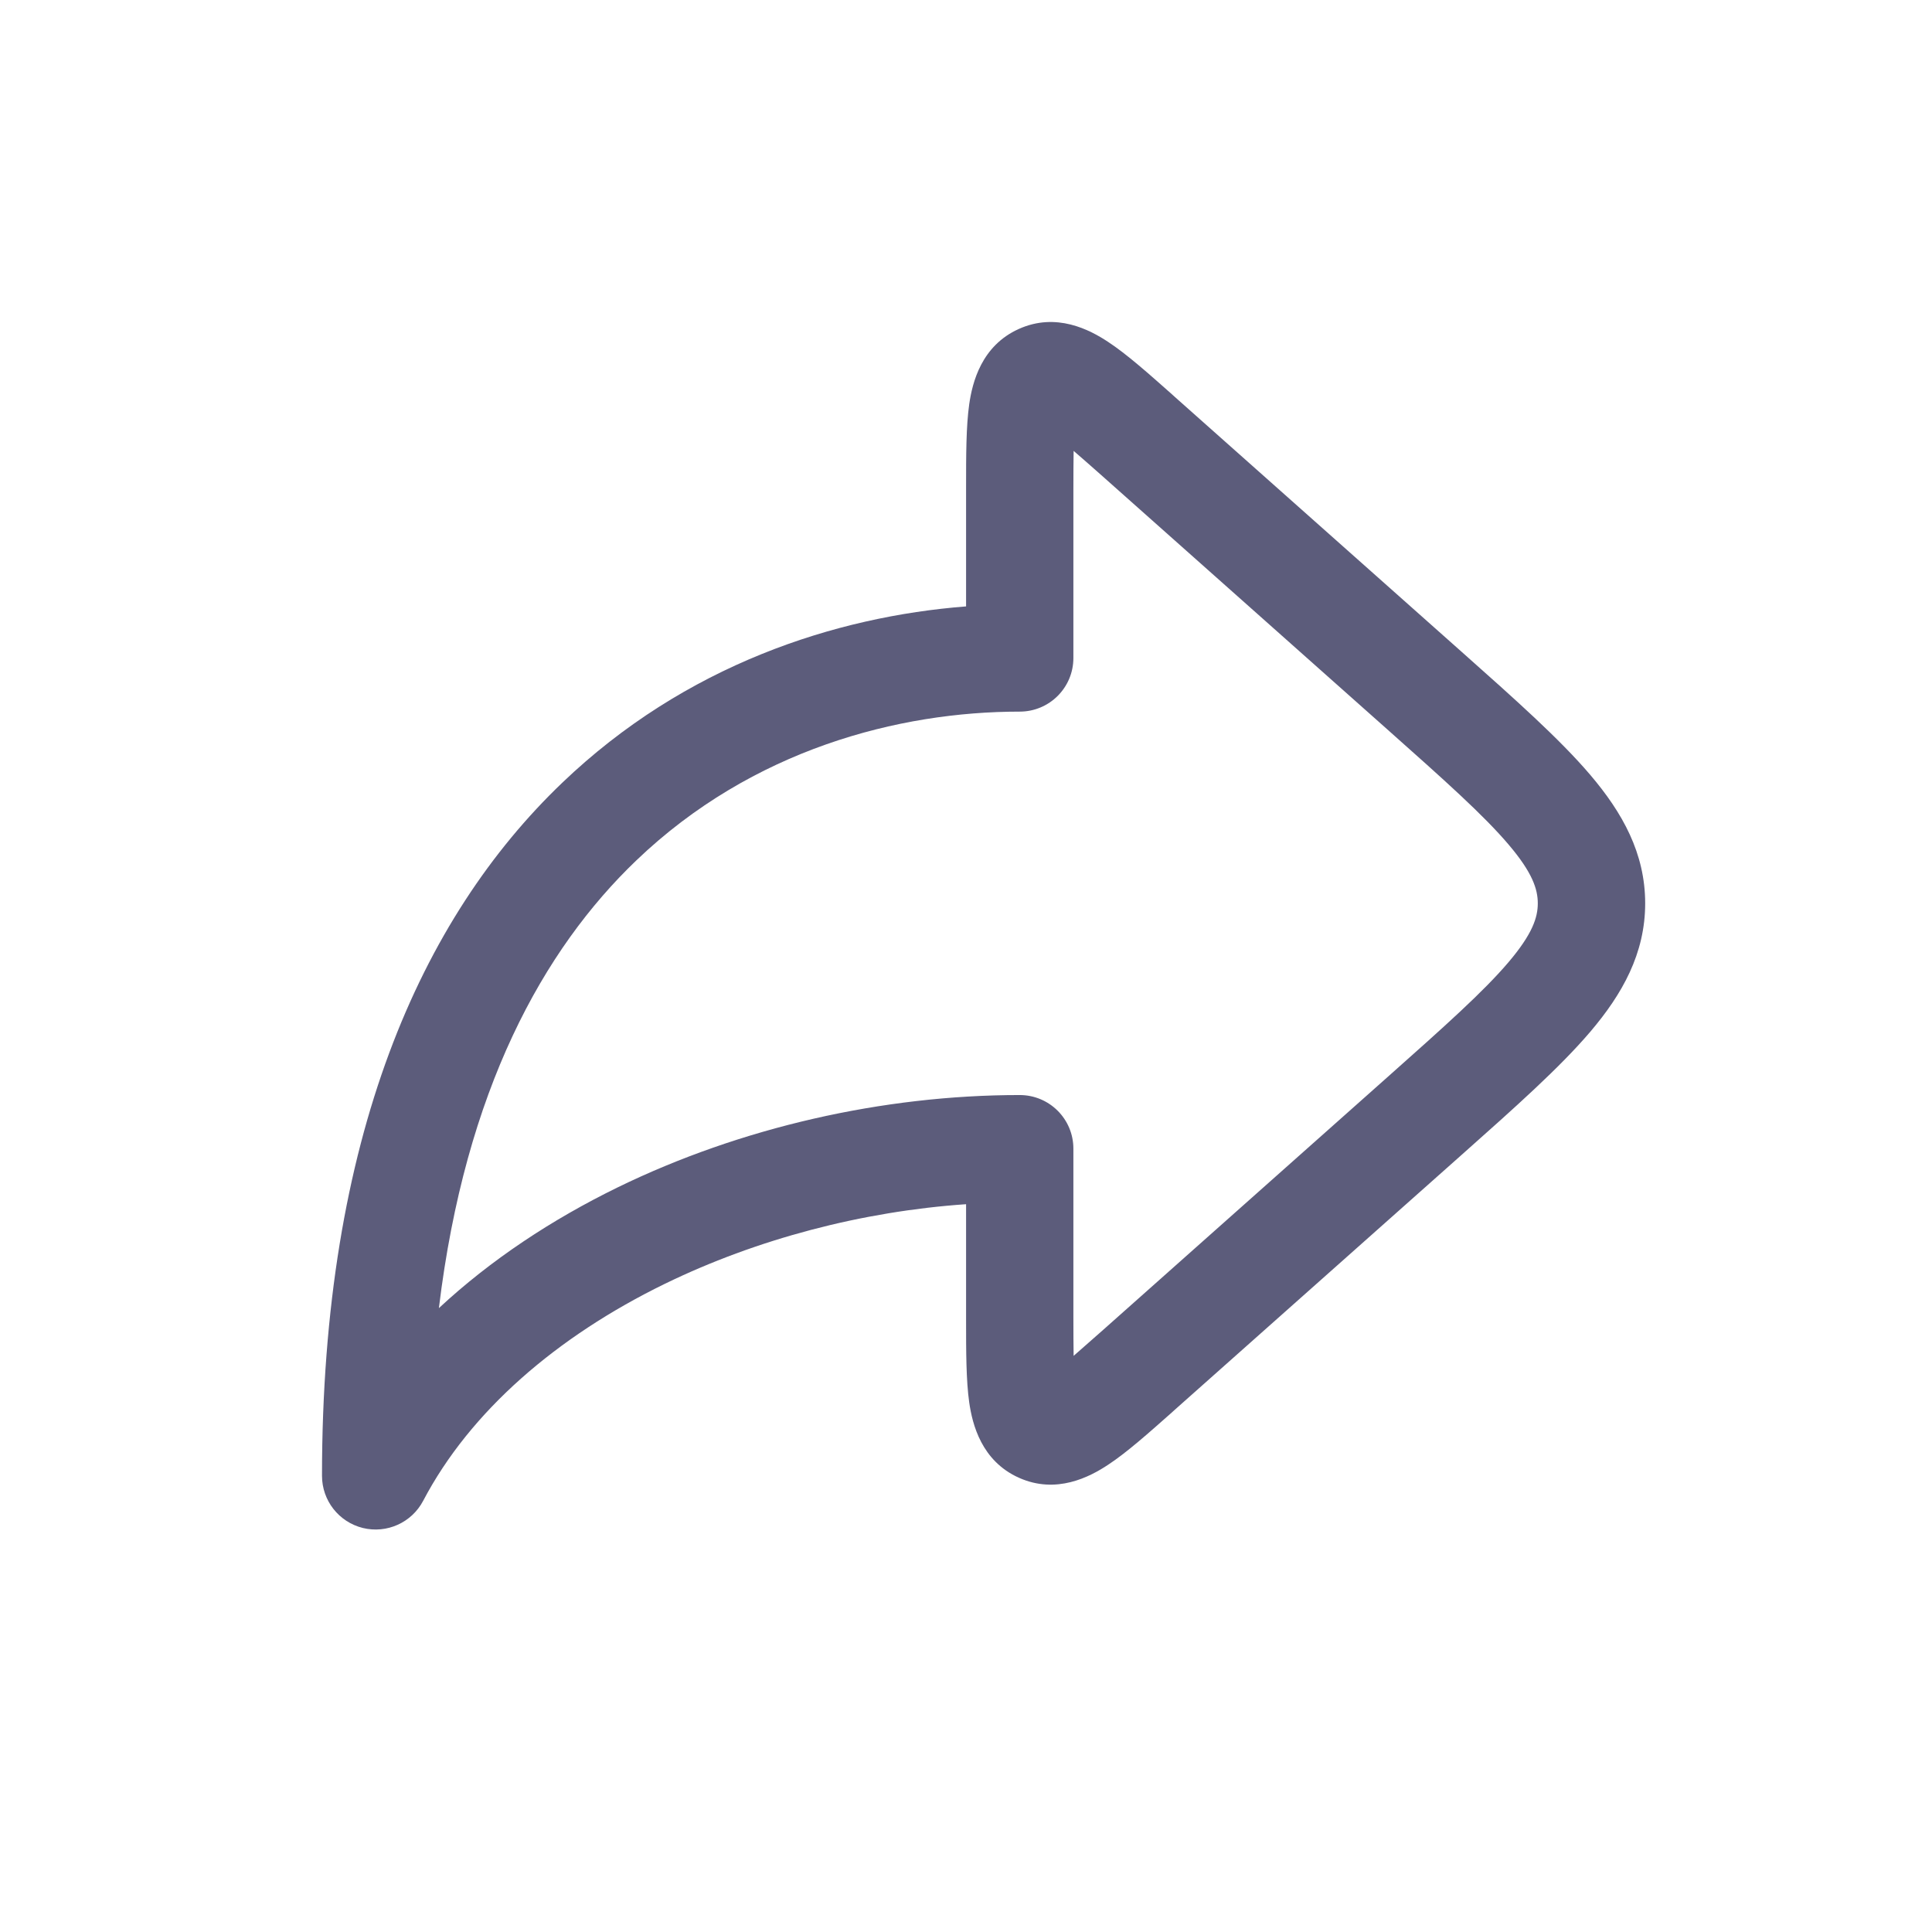
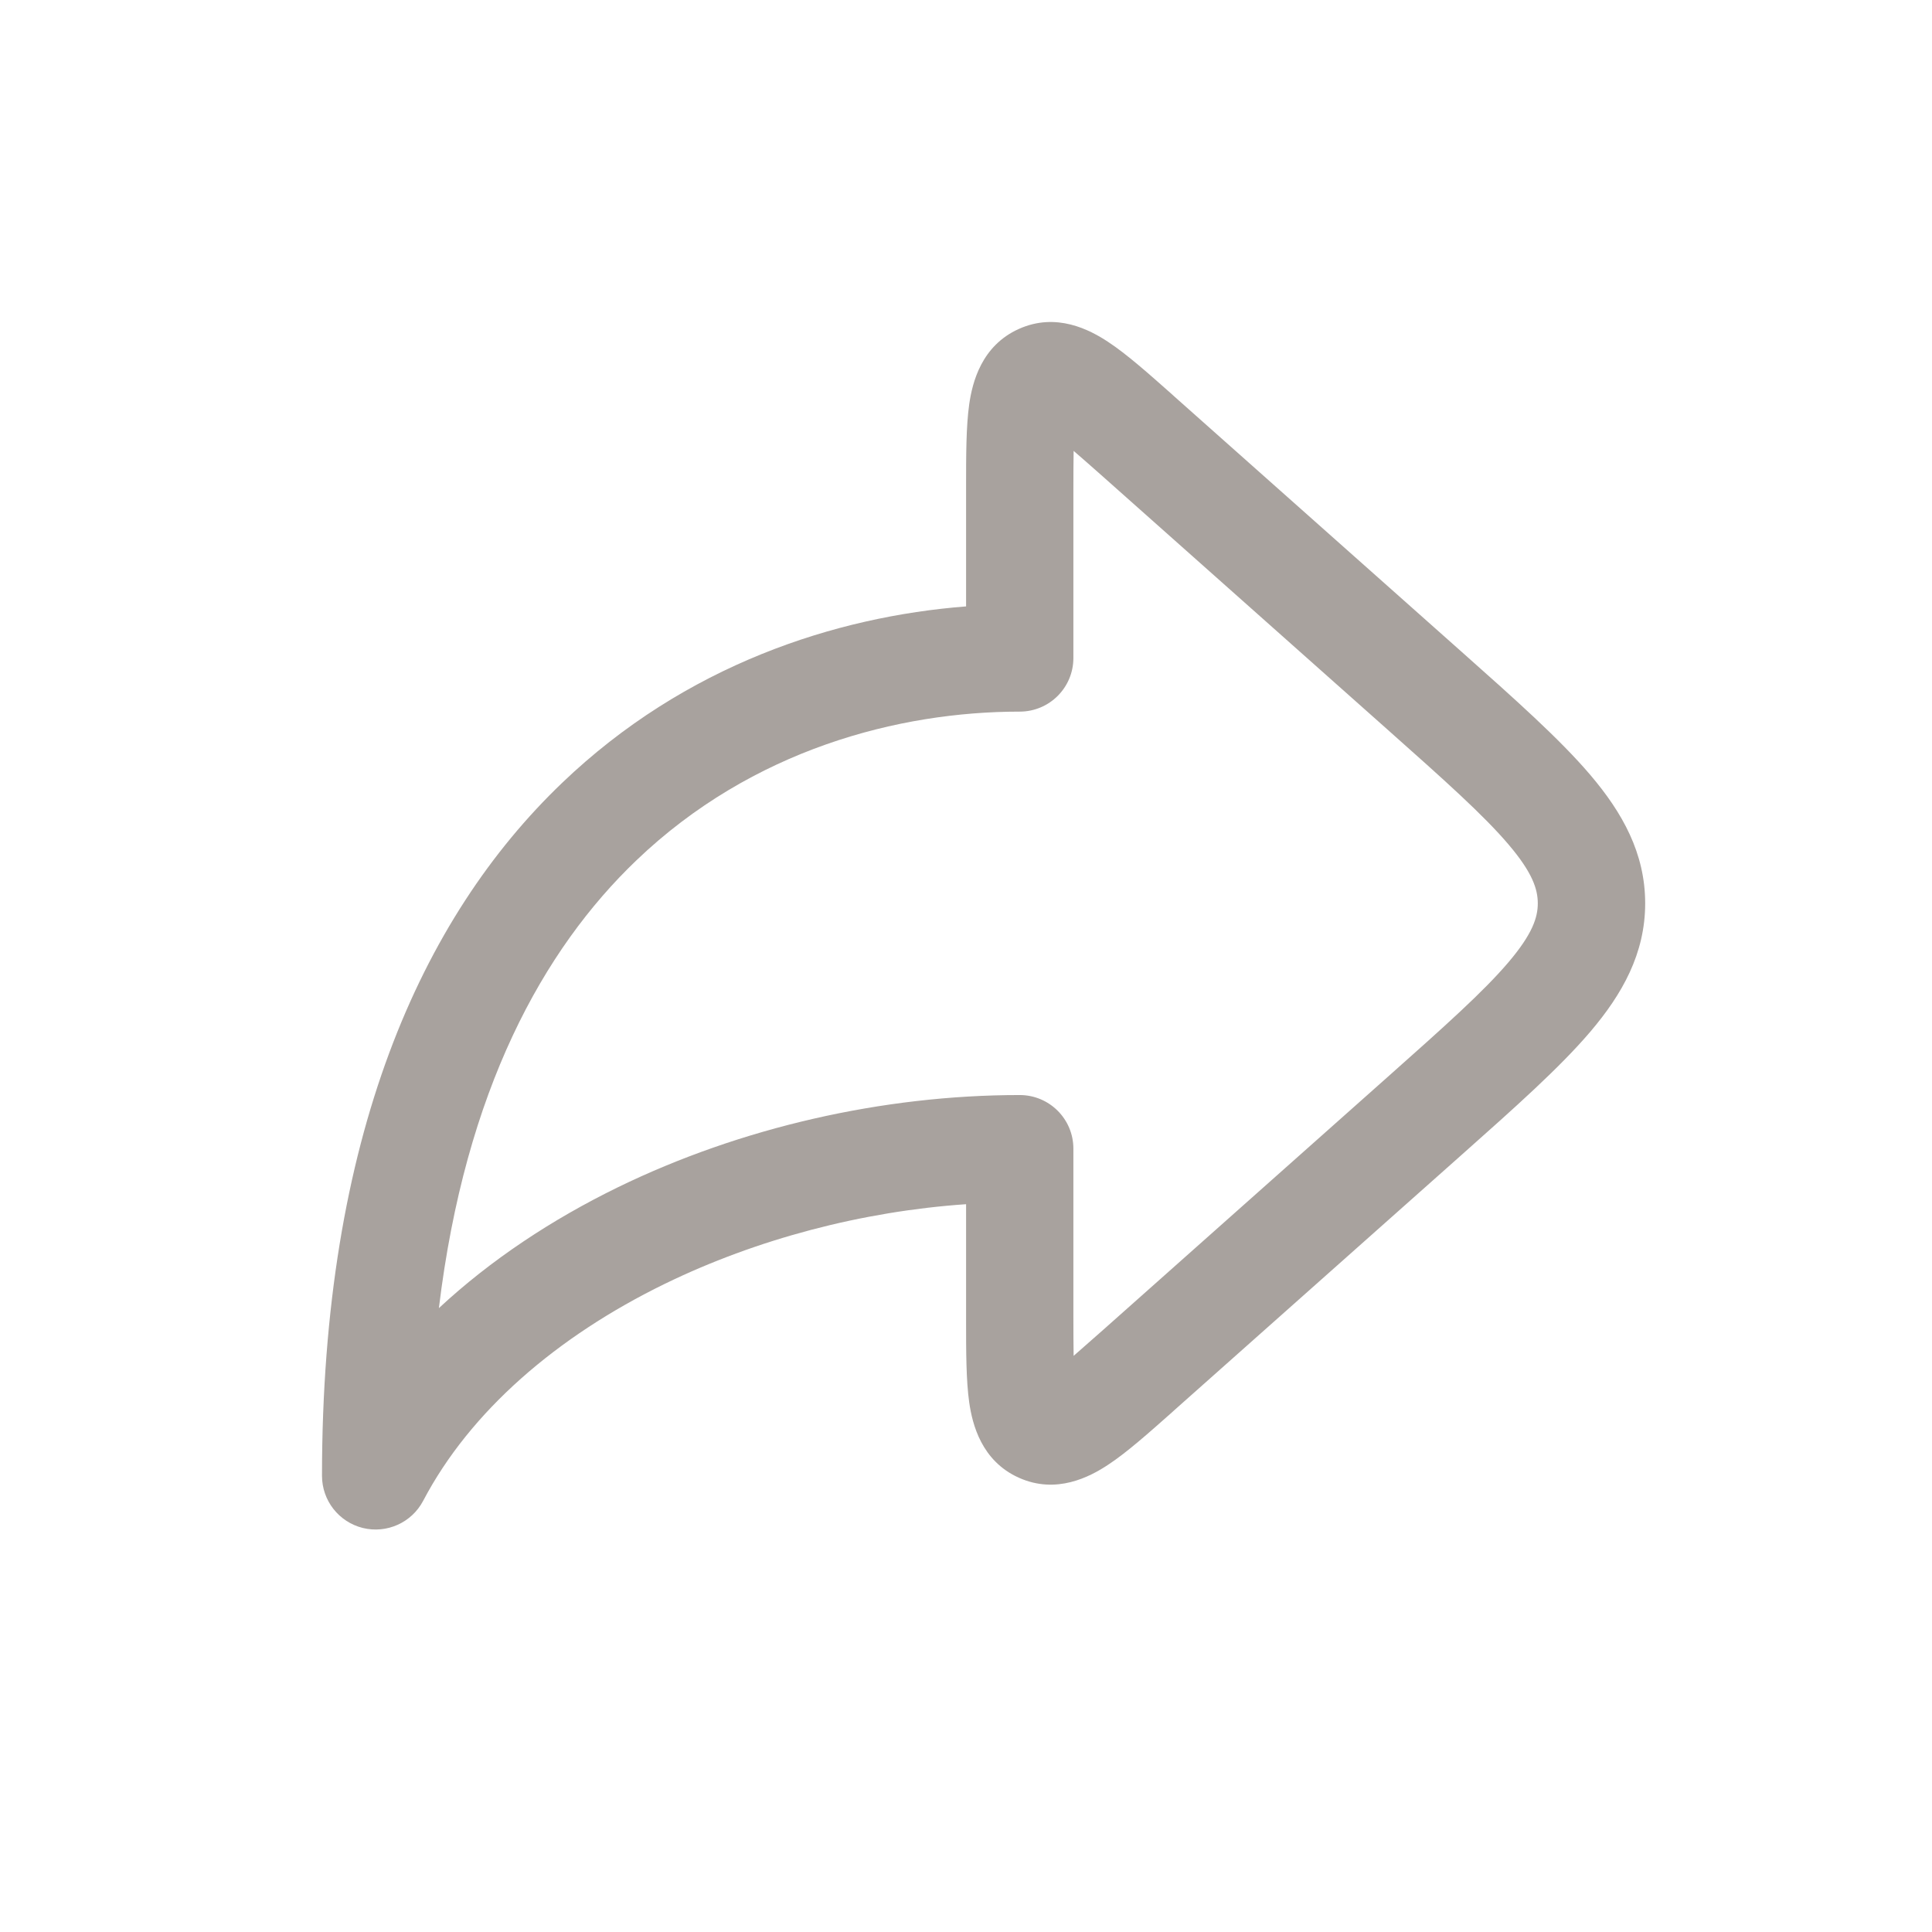
- <svg xmlns="http://www.w3.org/2000/svg" width="24" height="24" viewBox="0 0 24 24" fill="none">
-   <path fill-rule="evenodd" clip-rule="evenodd" d="M14.556 4.896C14.567 4.906 14.578 4.916 14.59 4.927L18.158 8.098C18.824 8.69 19.376 9.181 19.755 9.626C20.153 10.094 20.437 10.598 20.437 11.222C20.437 11.845 20.153 12.349 19.755 12.817C19.376 13.262 18.824 13.753 18.158 14.345L14.59 17.516C14.578 17.527 14.567 17.537 14.556 17.547C14.267 17.803 13.998 18.043 13.765 18.196C13.537 18.347 13.122 18.566 12.657 18.357C12.191 18.148 12.079 17.692 12.04 17.422C12.001 17.146 12.001 16.785 12.001 16.4C12.001 16.384 12.001 16.369 12.001 16.354V14.959C10.71 15.048 9.403 15.391 8.259 15.948C6.914 16.604 5.84 17.533 5.257 18.643C5.114 18.915 4.805 19.054 4.507 18.981C4.209 18.907 4 18.64 4 18.333C4 14.136 5.228 11.404 6.984 9.724C8.514 8.259 10.38 7.659 12.001 7.533V6.089C12.001 6.074 12.001 6.059 12.001 6.043C12.001 5.657 12.001 5.297 12.04 5.021C12.079 4.751 12.191 4.295 12.657 4.086C13.122 3.877 13.537 4.096 13.765 4.247C13.998 4.4 14.267 4.64 14.556 4.896ZM13.337 5.601C13.437 5.687 13.557 5.793 13.704 5.923L17.235 9.062C17.947 9.695 18.428 10.124 18.739 10.49C19.038 10.841 19.103 11.047 19.103 11.222C19.103 11.396 19.038 11.601 18.739 11.953C18.428 12.319 17.947 12.748 17.235 13.381L13.704 16.52C13.557 16.65 13.437 16.756 13.337 16.843C13.335 16.71 13.334 16.55 13.334 16.354V14.269C13.334 13.901 13.036 13.603 12.667 13.603C10.967 13.603 9.2 14.006 7.675 14.749C6.858 15.148 6.098 15.649 5.452 16.25C5.78 13.541 6.749 11.794 7.906 10.687C9.346 9.309 11.165 8.84 12.667 8.84C13.036 8.84 13.334 8.542 13.334 8.174V6.089C13.334 5.893 13.335 5.733 13.337 5.601Z" fill="#5C5C7B" />
+ <svg xmlns="http://www.w3.org/2000/svg" width="24px" height="24px" viewBox="0 0 24 24" fill="none" transform="rotate(0) scale(1, 1)">
+   <path fill-rule="evenodd" clip-rule="evenodd" d="M14.556 4.896C14.567 4.906 14.578 4.916 14.59 4.927L18.158 8.098C18.824 8.69 19.376 9.181 19.755 9.626C20.153 10.094 20.437 10.598 20.437 11.222C20.437 11.845 20.153 12.349 19.755 12.817C19.376 13.262 18.824 13.753 18.158 14.345L14.59 17.516C14.578 17.527 14.567 17.537 14.556 17.547C14.267 17.803 13.998 18.043 13.765 18.196C13.537 18.347 13.122 18.566 12.657 18.357C12.191 18.148 12.079 17.692 12.04 17.422C12.001 17.146 12.001 16.785 12.001 16.4C12.001 16.384 12.001 16.369 12.001 16.354V14.959C10.71 15.048 9.403 15.391 8.259 15.948C6.914 16.604 5.84 17.533 5.257 18.643C5.114 18.915 4.805 19.054 4.507 18.981C4.209 18.907 4 18.64 4 18.333C4 14.136 5.228 11.404 6.984 9.724C8.514 8.259 10.38 7.659 12.001 7.533V6.089C12.001 6.074 12.001 6.059 12.001 6.043C12.001 5.657 12.001 5.297 12.04 5.021C12.079 4.751 12.191 4.295 12.657 4.086C13.122 3.877 13.537 4.096 13.765 4.247C13.998 4.4 14.267 4.64 14.556 4.896ZM13.337 5.601C13.437 5.687 13.557 5.793 13.704 5.923L17.235 9.062C17.947 9.695 18.428 10.124 18.739 10.49C19.038 10.841 19.103 11.047 19.103 11.222C19.103 11.396 19.038 11.601 18.739 11.953C18.428 12.319 17.947 12.748 17.235 13.381L13.704 16.52C13.557 16.65 13.437 16.756 13.337 16.843C13.335 16.71 13.334 16.55 13.334 16.354V14.269C13.334 13.901 13.036 13.603 12.667 13.603C10.967 13.603 9.2 14.006 7.675 14.749C6.858 15.148 6.098 15.649 5.452 16.25C5.78 13.541 6.749 11.794 7.906 10.687C9.346 9.309 11.165 8.84 12.667 8.84C13.036 8.84 13.334 8.542 13.334 8.174V6.089C13.334 5.893 13.335 5.733 13.337 5.601Z" fill="#a8a29e" />
</svg>
